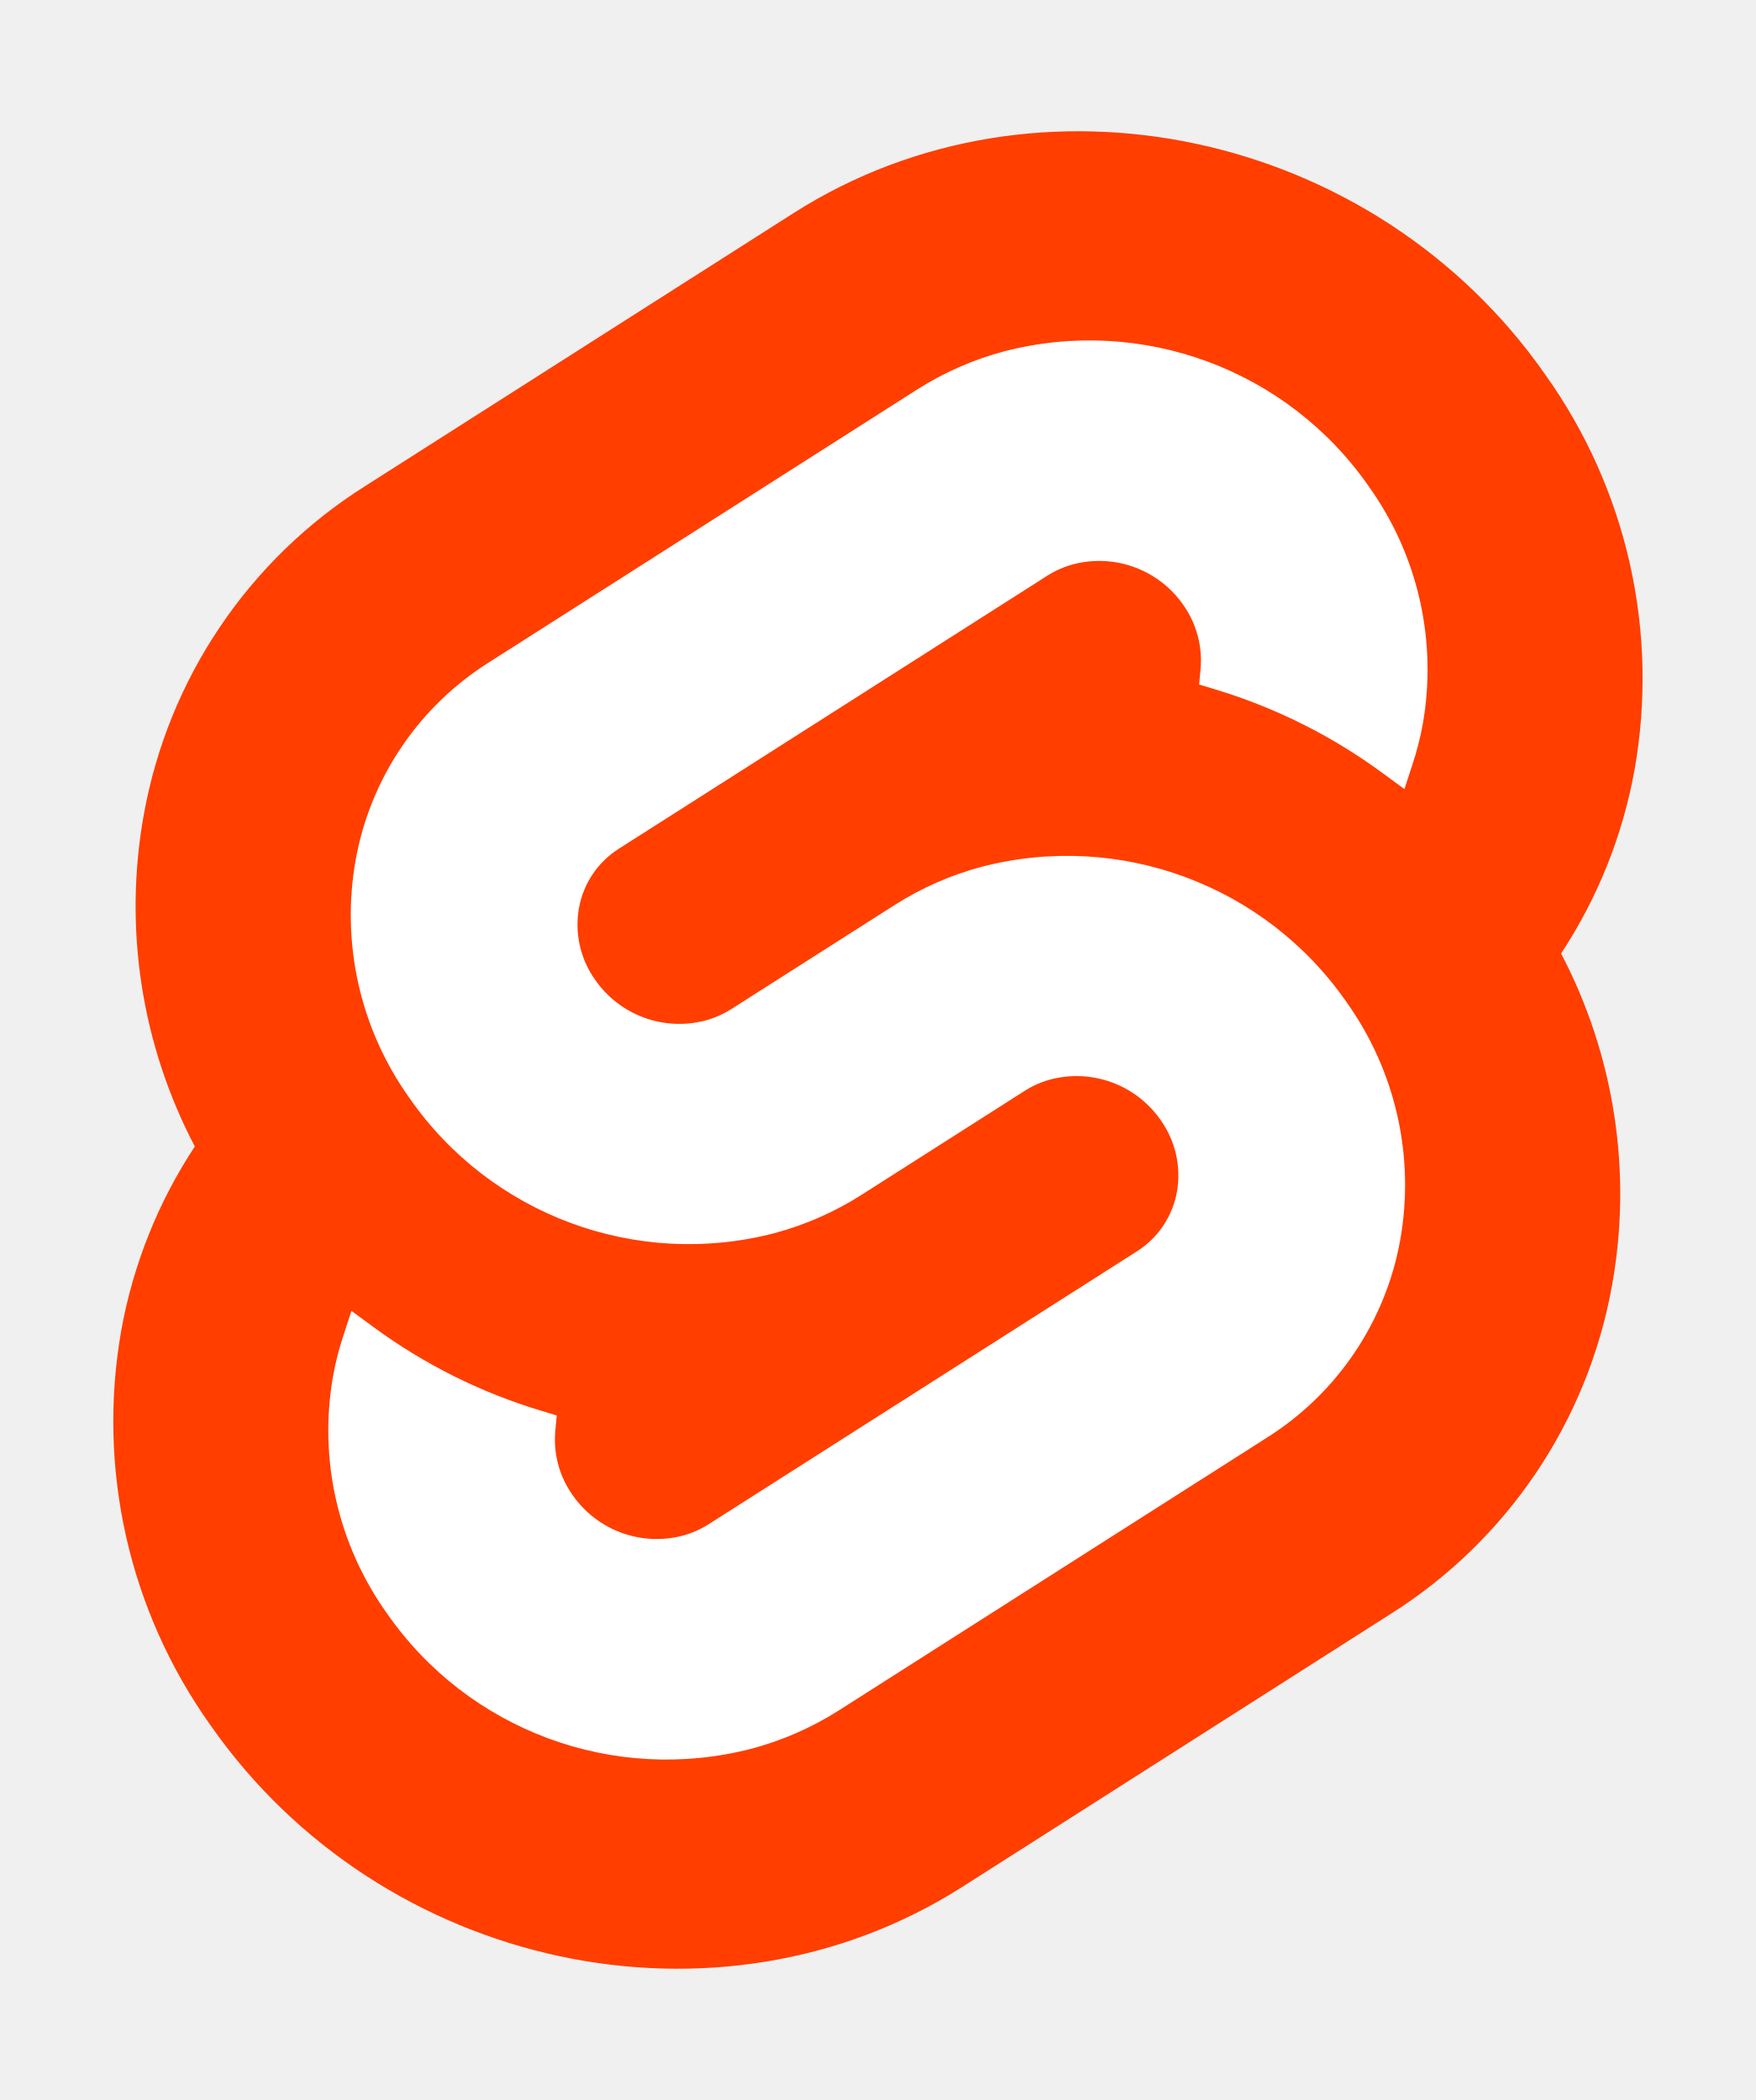
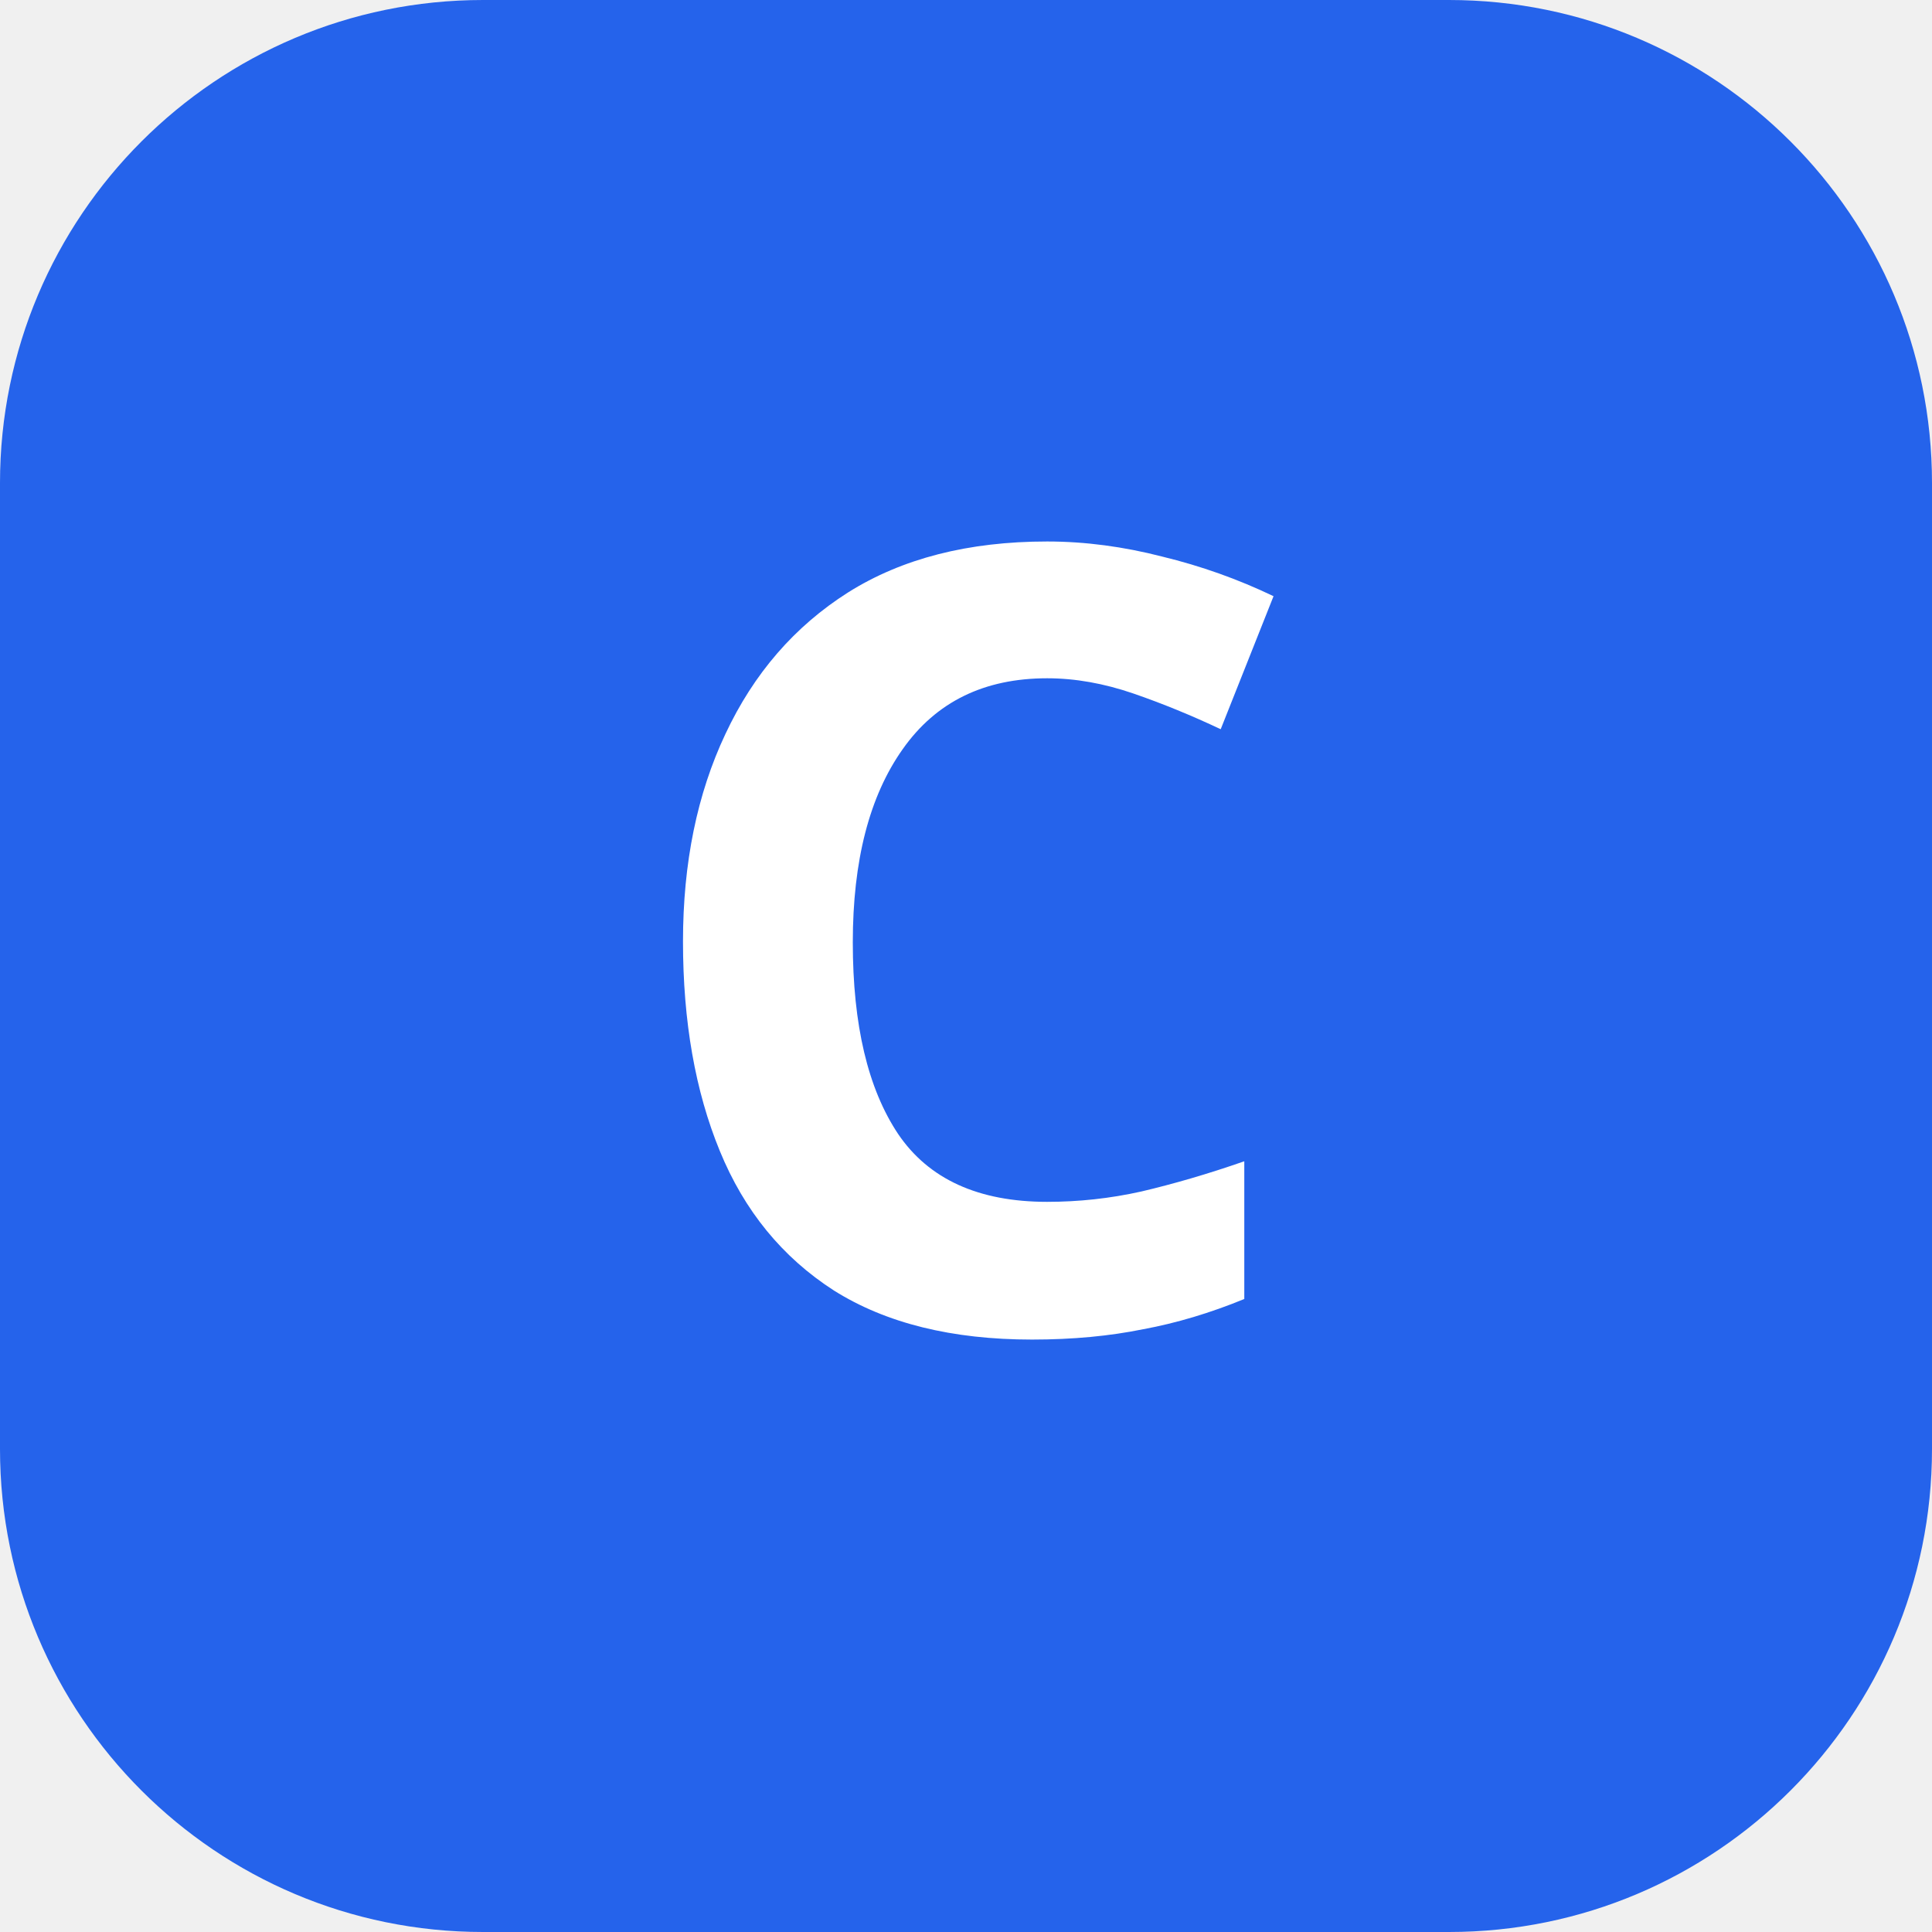
- <svg xmlns="http://www.w3.org/2000/svg" width="107" height="128" viewBox="0 0 107 128">
-   <path d="M94.157 22.819c-10.4-14.885-30.94-19.297-45.792-9.835L22.282 29.608A29.92 29.92 0 0 0 8.764 49.65a31.5 31.5 0 0 0 3.108 20.231 30 30 0 0 0-4.477 11.183 31.9 31.9 0 0 0 5.448 24.116c10.402 14.887 30.942 19.297 45.791 9.835l26.083-16.624A29.92 29.92 0 0 0 98.235 78.35a31.53 31.53 0 0 0-3.105-20.232 30 30 0 0 0 4.474-11.182 31.88 31.88 0 0 0-5.447-24.116" style="fill:#ff3e00" />
-   <path d="M45.817 106.582a20.72 20.72 0 0 1-22.237-8.243 19.17 19.17 0 0 1-3.277-14.503 18 18 0 0 1 .624-2.435l.49-1.498 1.337.981a33.6 33.6 0 0 0 10.203 5.098l.97.294-.09.968a5.85 5.85 0 0 0 1.052 3.878 6.24 6.24 0 0 0 6.695 2.485 5.8 5.8 0 0 0 1.603-.704L69.27 76.28a5.43 5.43 0 0 0 2.45-3.631 5.8 5.8 0 0 0-.987-4.371 6.24 6.24 0 0 0-6.698-2.487 5.7 5.7 0 0 0-1.6.704l-9.953 6.345a19 19 0 0 1-5.296 2.326 20.72 20.72 0 0 1-22.237-8.243 19.17 19.17 0 0 1-3.277-14.502 17.99 17.99 0 0 1 8.13-12.052l26.081-16.623a19 19 0 0 1 5.3-2.329 20.72 20.72 0 0 1 22.237 8.243 19.17 19.17 0 0 1 3.277 14.503 18 18 0 0 1-.624 2.435l-.49 1.498-1.337-.98a33.6 33.6 0 0 0-10.203-5.1l-.97-.294.09-.968a5.86 5.86 0 0 0-1.052-3.878 6.24 6.24 0 0 0-6.696-2.485 5.8 5.8 0 0 0-1.602.704L37.73 51.72a5.42 5.42 0 0 0-2.449 3.63 5.79 5.79 0 0 0 .986 4.372 6.24 6.24 0 0 0 6.698 2.486 5.8 5.8 0 0 0 1.602-.704l9.952-6.342a19 19 0 0 1 5.295-2.328 20.72 20.72 0 0 1 22.237 8.242 19.17 19.17 0 0 1 3.277 14.503 18 18 0 0 1-8.13 12.053l-26.081 16.622a19 19 0 0 1-5.3 2.328" style="fill:#fff" />
+ <svg xmlns="http://www.w3.org/2000/svg" viewBox="0 0 32 32">
+   <rect width="32" height="32" rx="8" fill="#2563eb" />
+   <text x="16" y="22" text-anchor="middle" fill="white" font-size="18" font-weight="bold" font-family="system-ui, sans-serif">C</text>
</svg>
